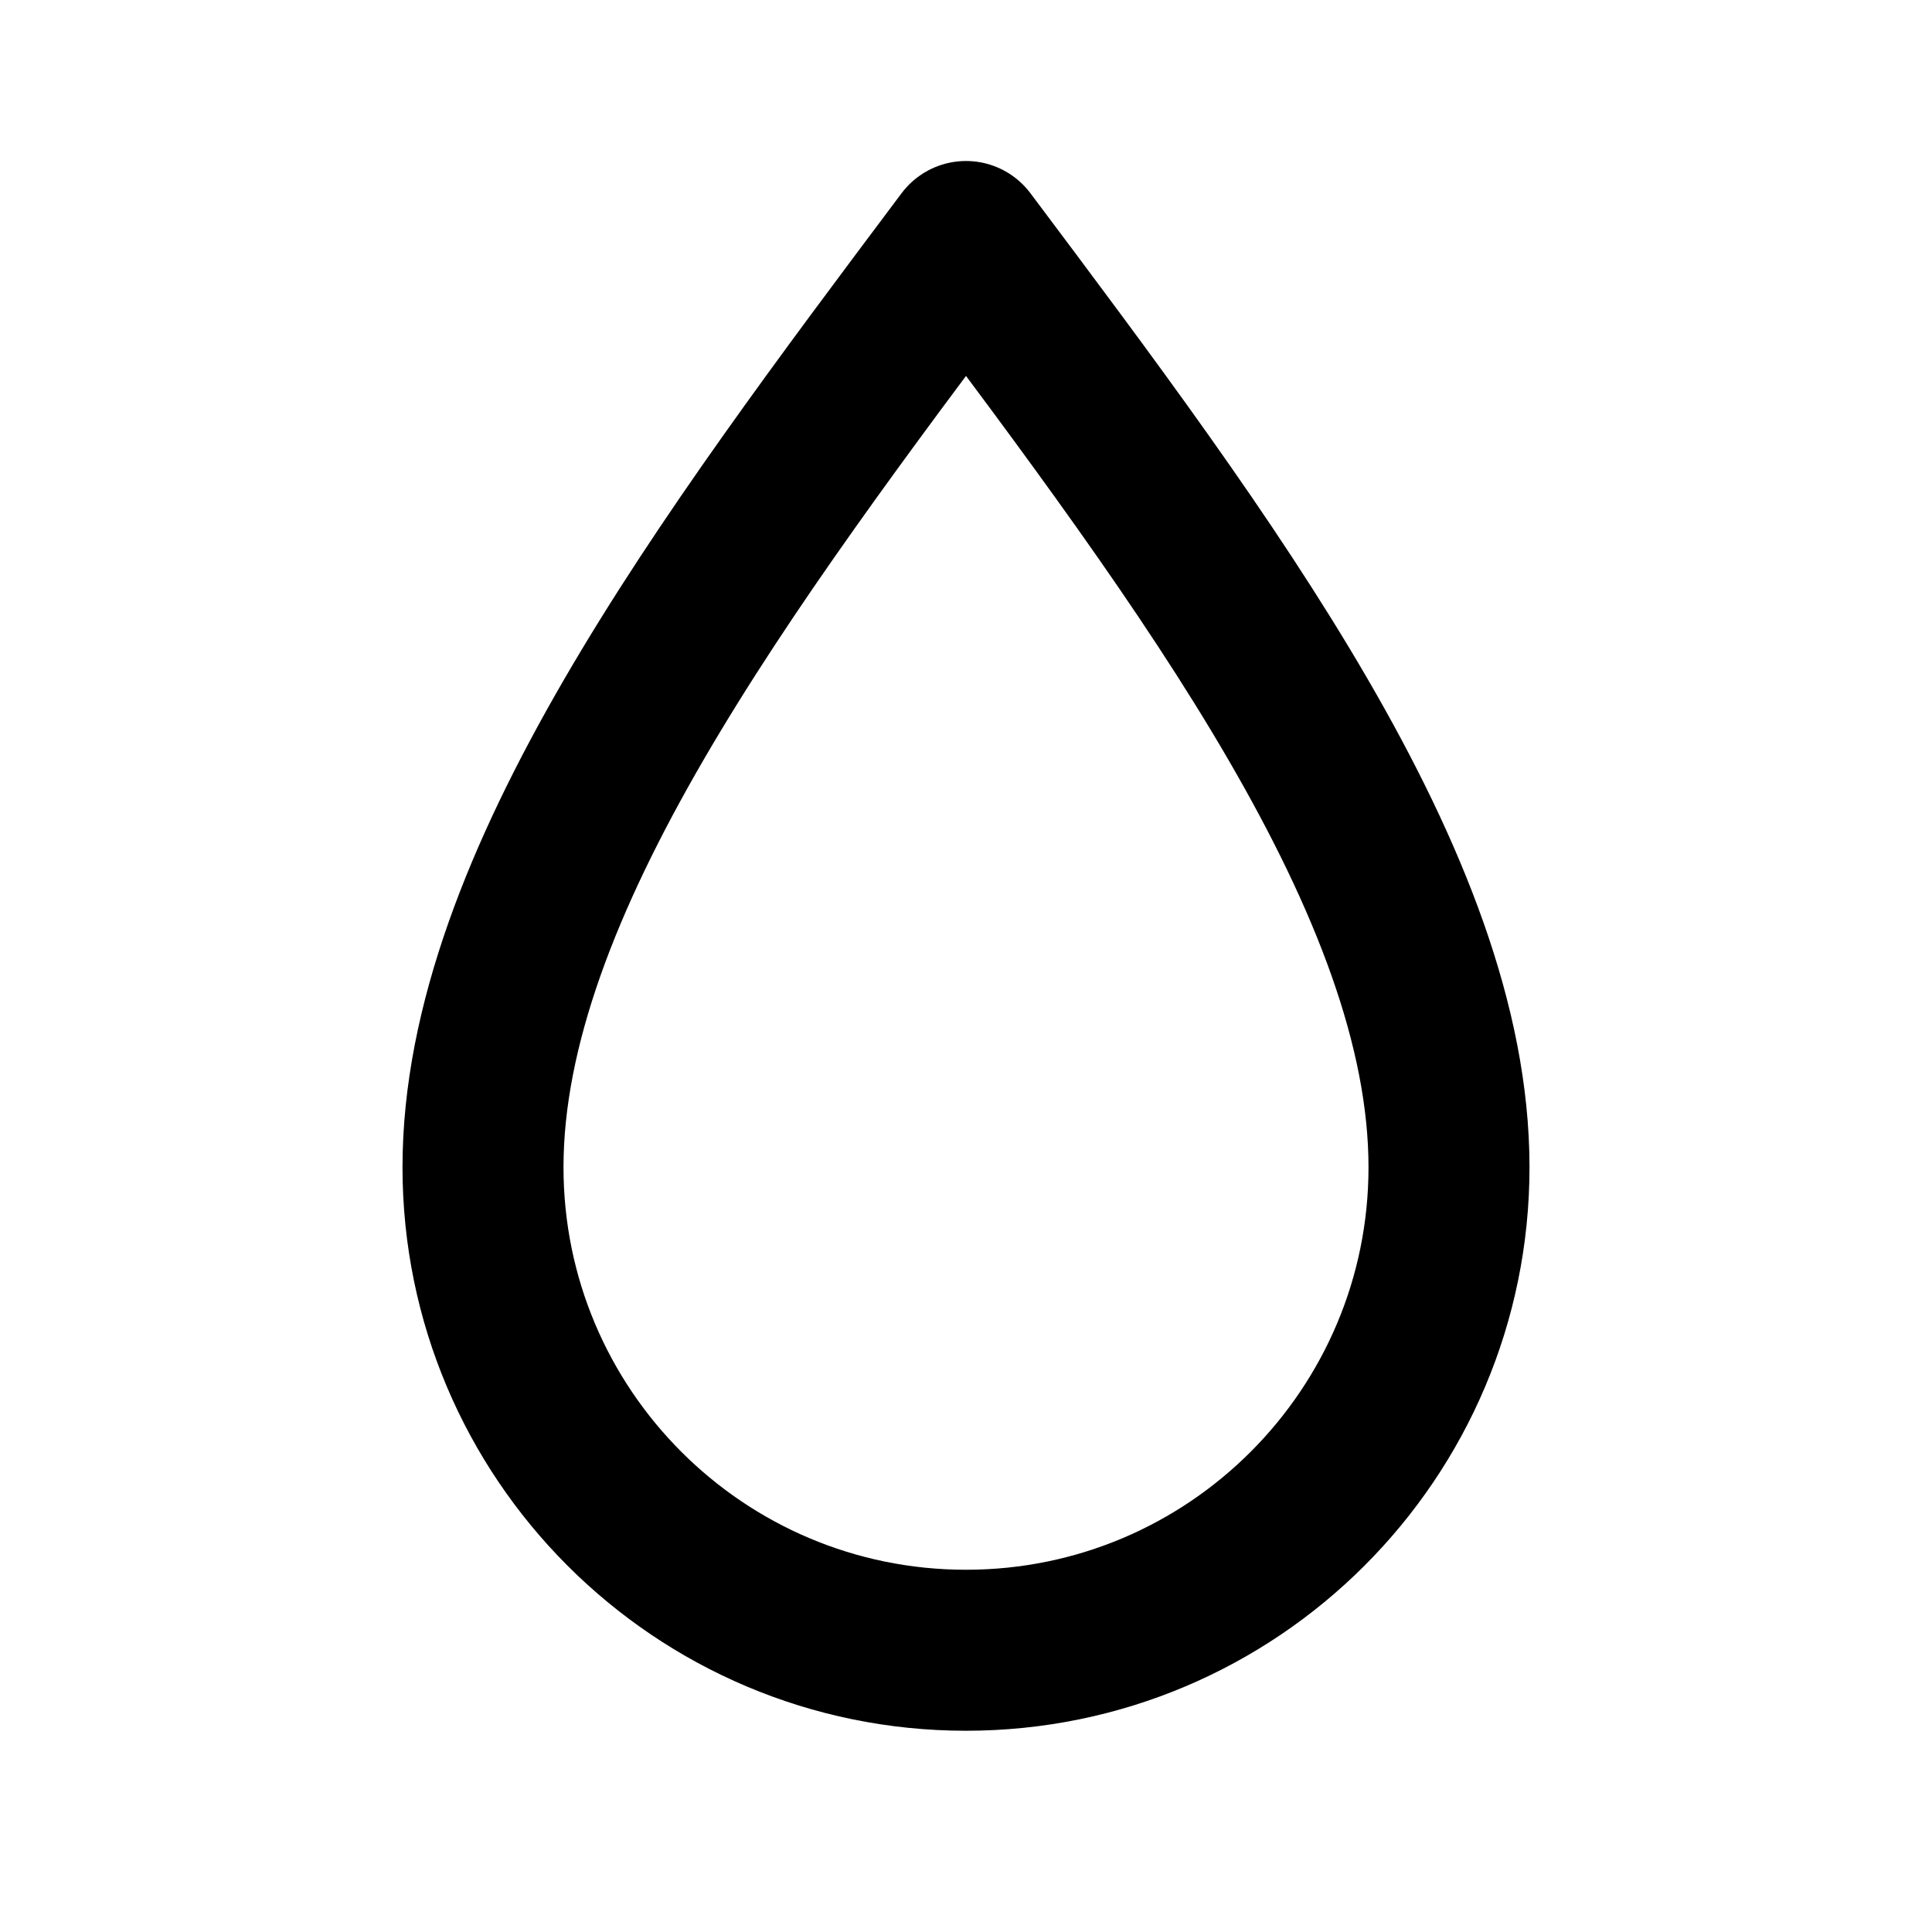
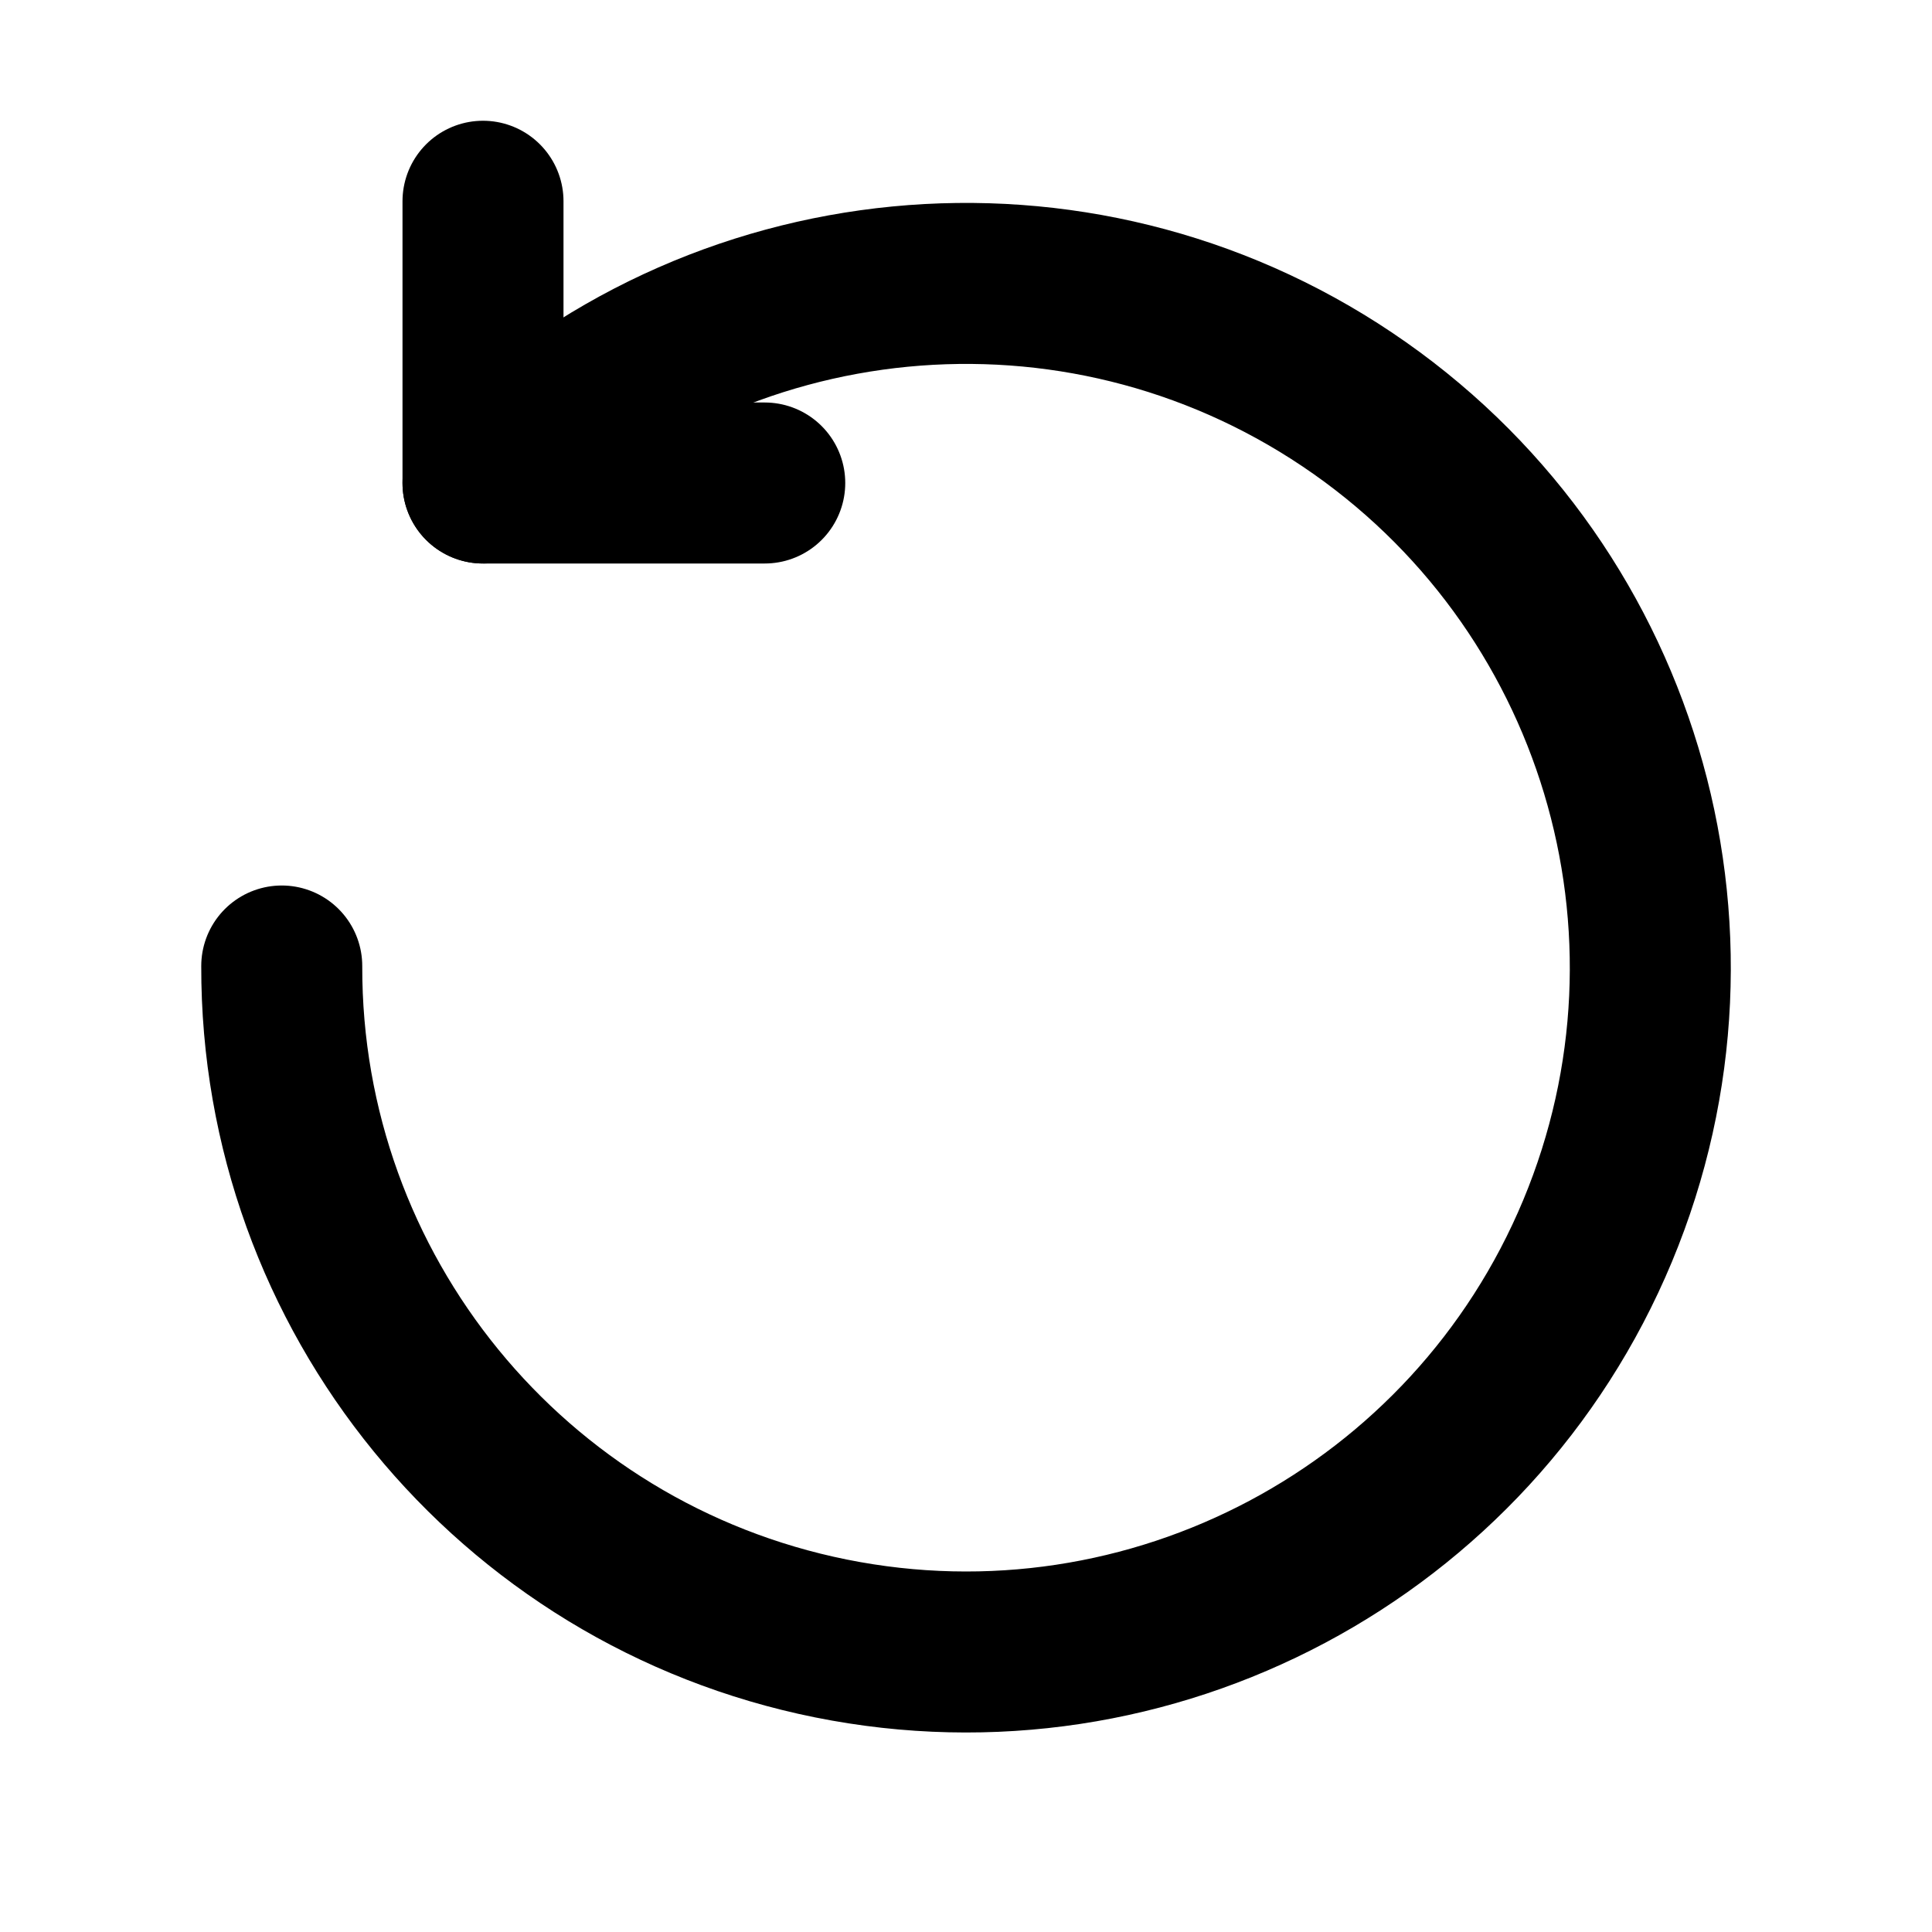
<svg xmlns="http://www.w3.org/2000/svg" viewBox="0 0 24 24" fill="none" stroke="currentColor" stroke-width="2" stroke-linecap="round" stroke-linejoin="round">
-   <path d="M12 3C9 7 6 11 6 14.5a6 6 0 0 0 12 0C18 11 15 7 12 3z" />
+   <path d="M3.5 12A8.5 8.5 0 1 0 6 6" />
+   <path d="M6 2.5V6h3.5" />
</svg>
